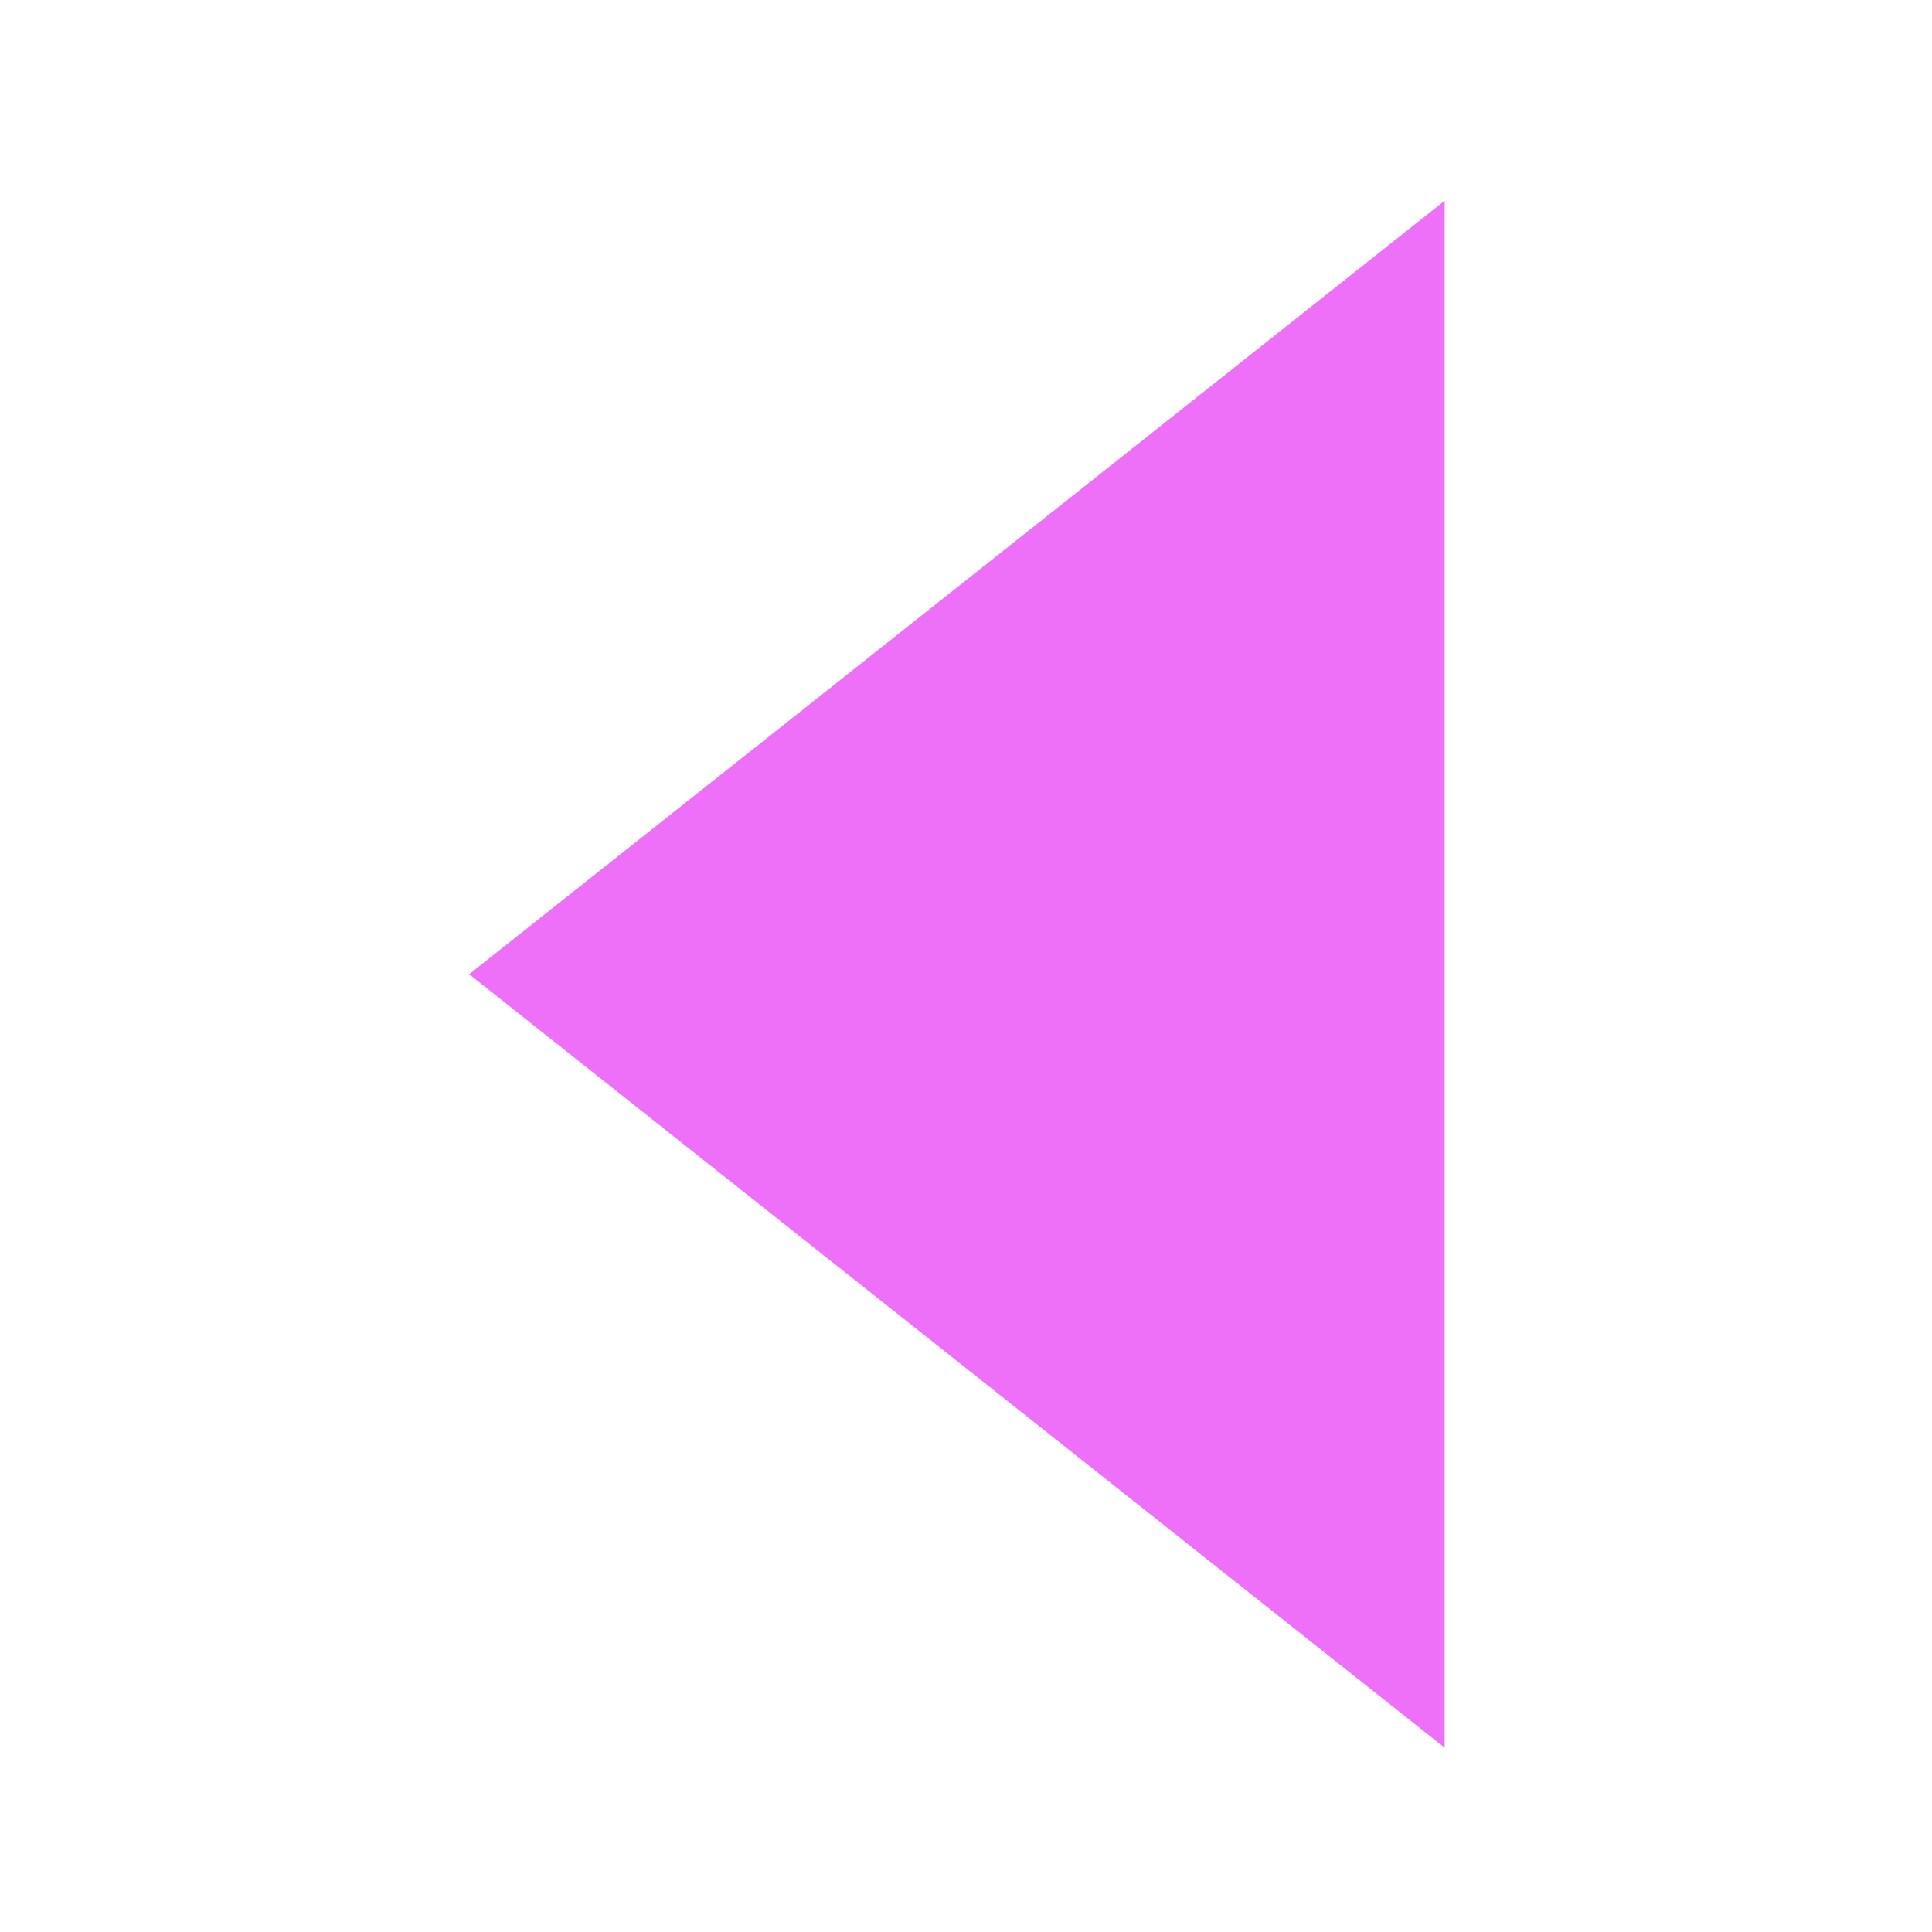
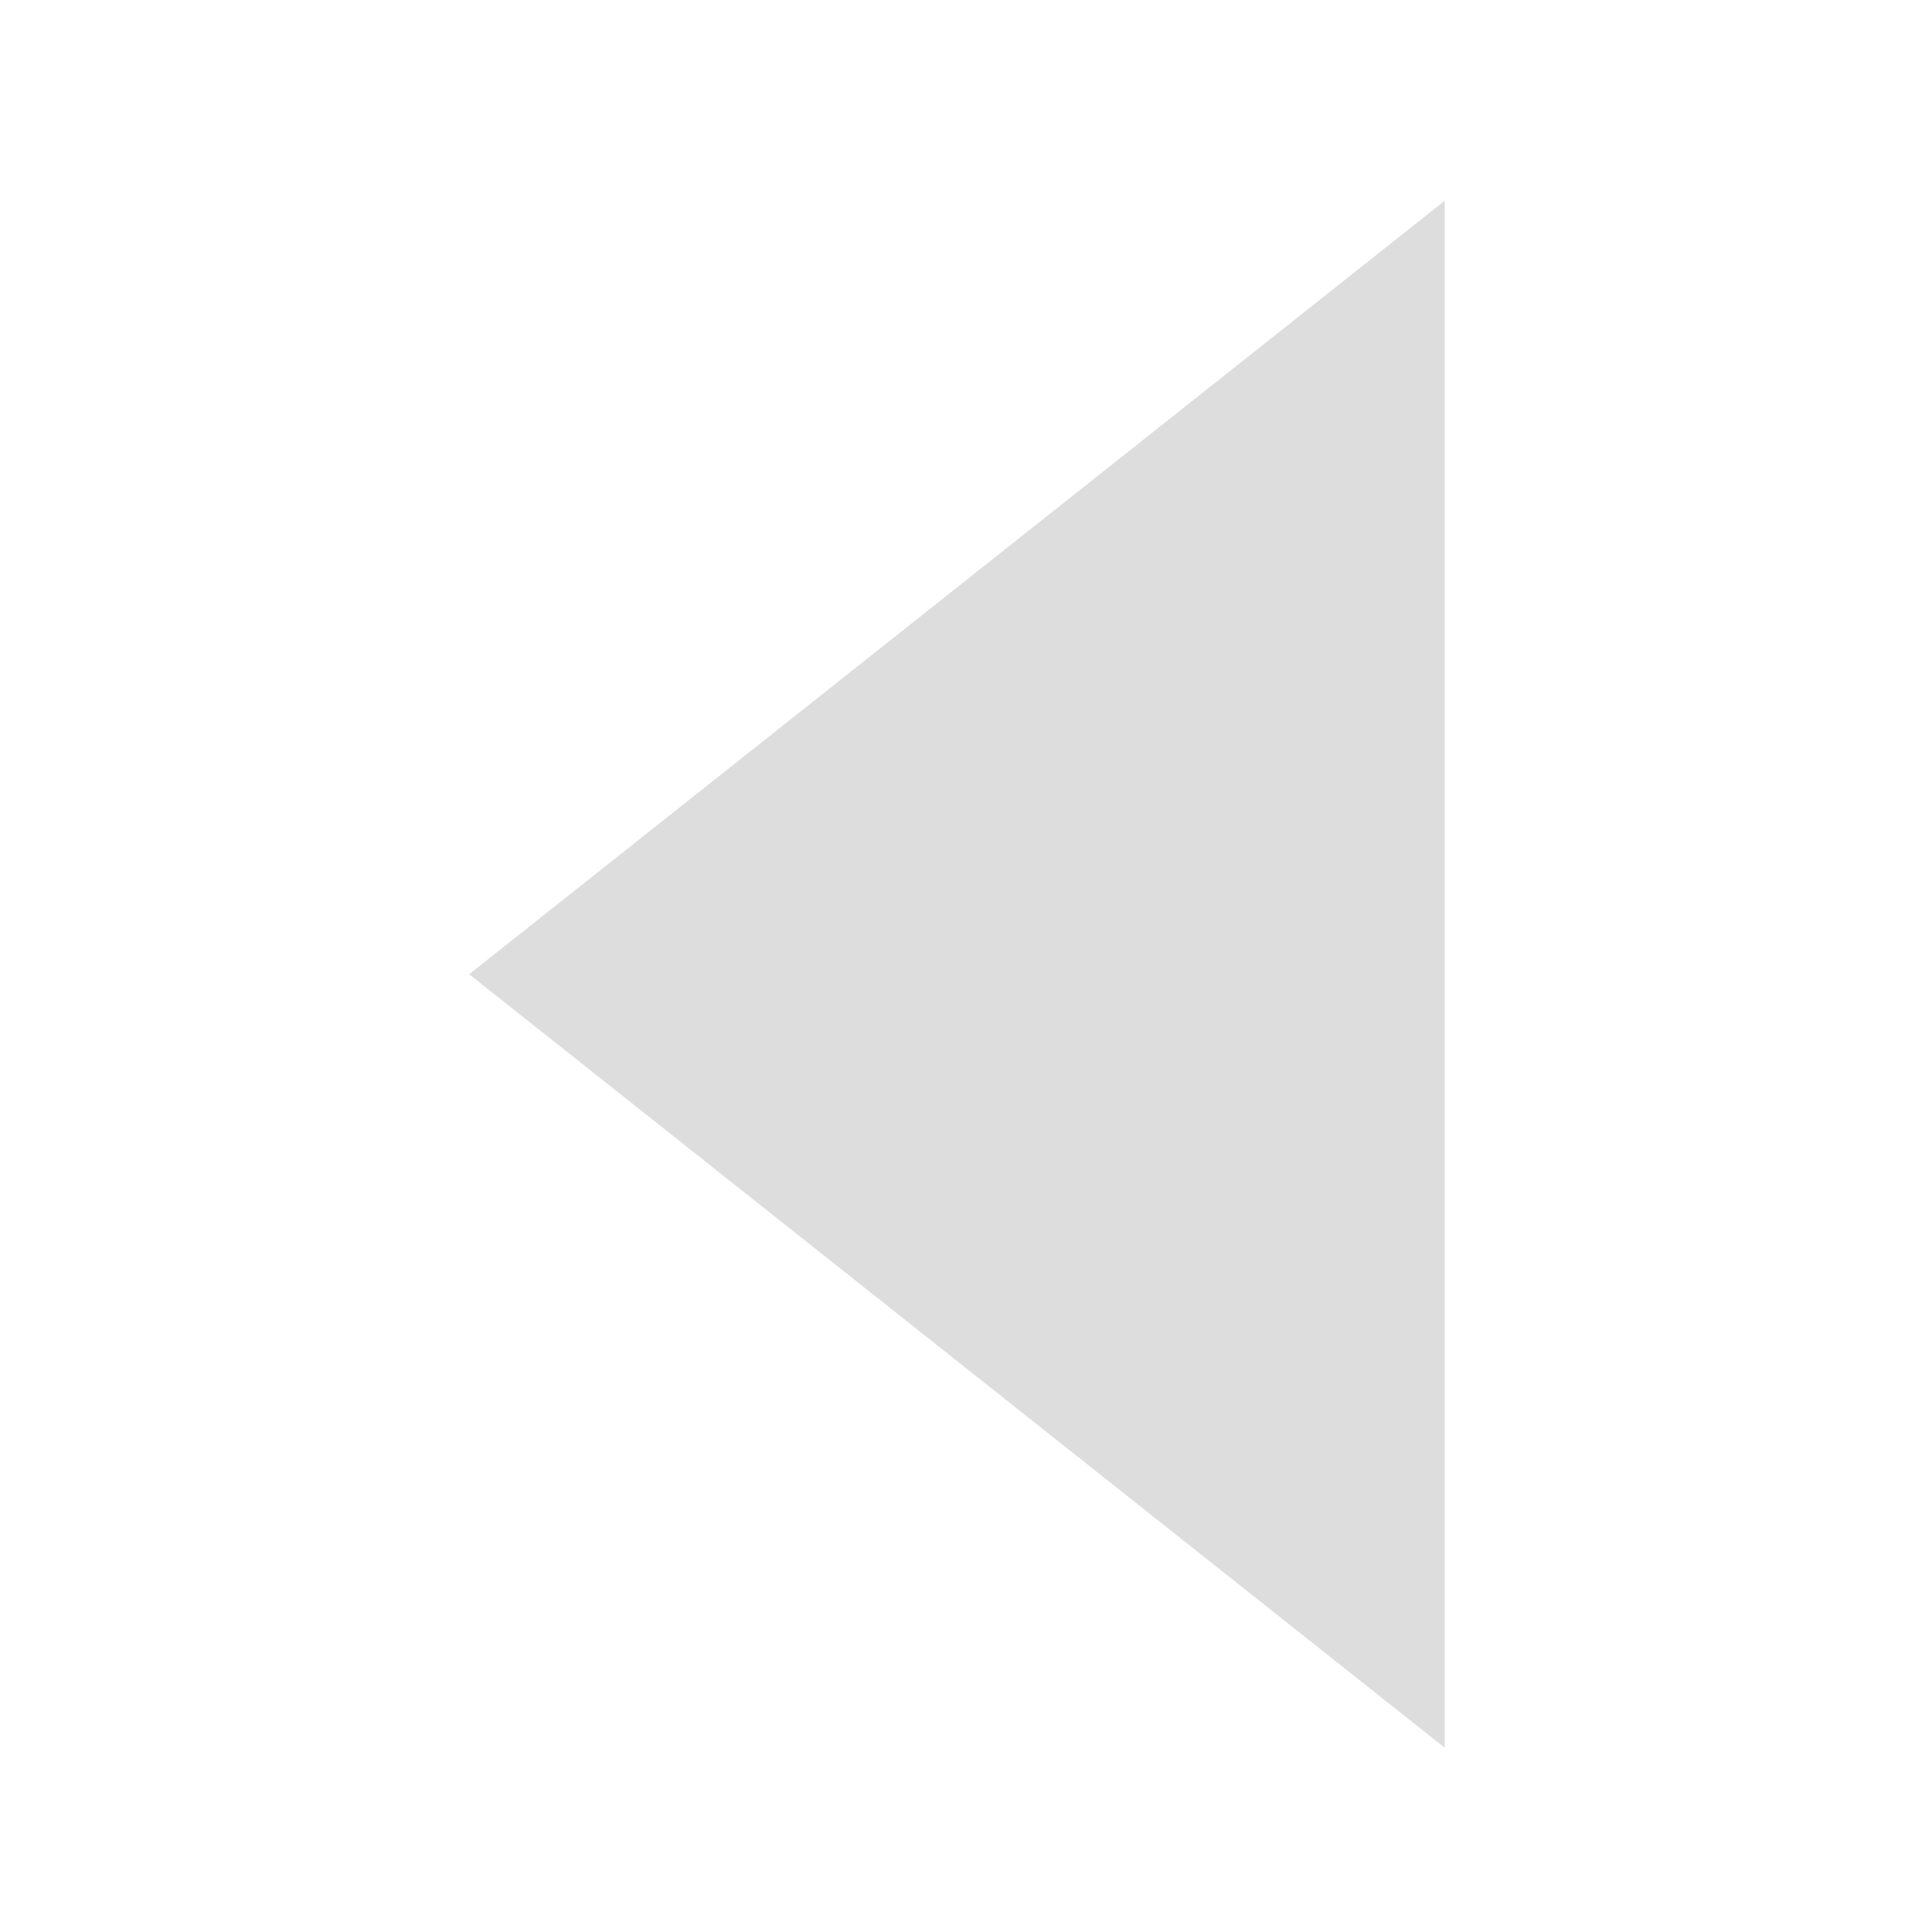
<svg xmlns="http://www.w3.org/2000/svg" width="16" height="16" id="svg2" version="1.1">
  <defs id="defs4" />
  <g id="layer1" transform="translate(0,-1036.362)">
-     <path style="fill:#ee6ff8;fill-opacity:1;stroke:#ee6ff8;stroke-width:0.43;stroke-linecap:round;stroke-linejoin:miter;stroke-miterlimit:4;stroke-opacity:1;stroke-dasharray:none;display:inline" id="path18028" d="M 88.83,340 80.17,340 84.5,332.5 z" transform="matrix(0,1.362171,0.9918625,0,-325.4822,929.3267)" />
+     <path style="fill:#dddddd;fill-opacity:1;stroke:#dddddd;stroke-width:0.43;stroke-linecap:round;stroke-linejoin:miter;stroke-miterlimit:4;stroke-opacity:1;stroke-dasharray:none;display:inline" id="path18028" d="M 88.83,340 80.17,340 84.5,332.5 z" transform="matrix(0,1.362171,0.9918625,0,-325.4822,929.3267)" />
  </g>
</svg>
